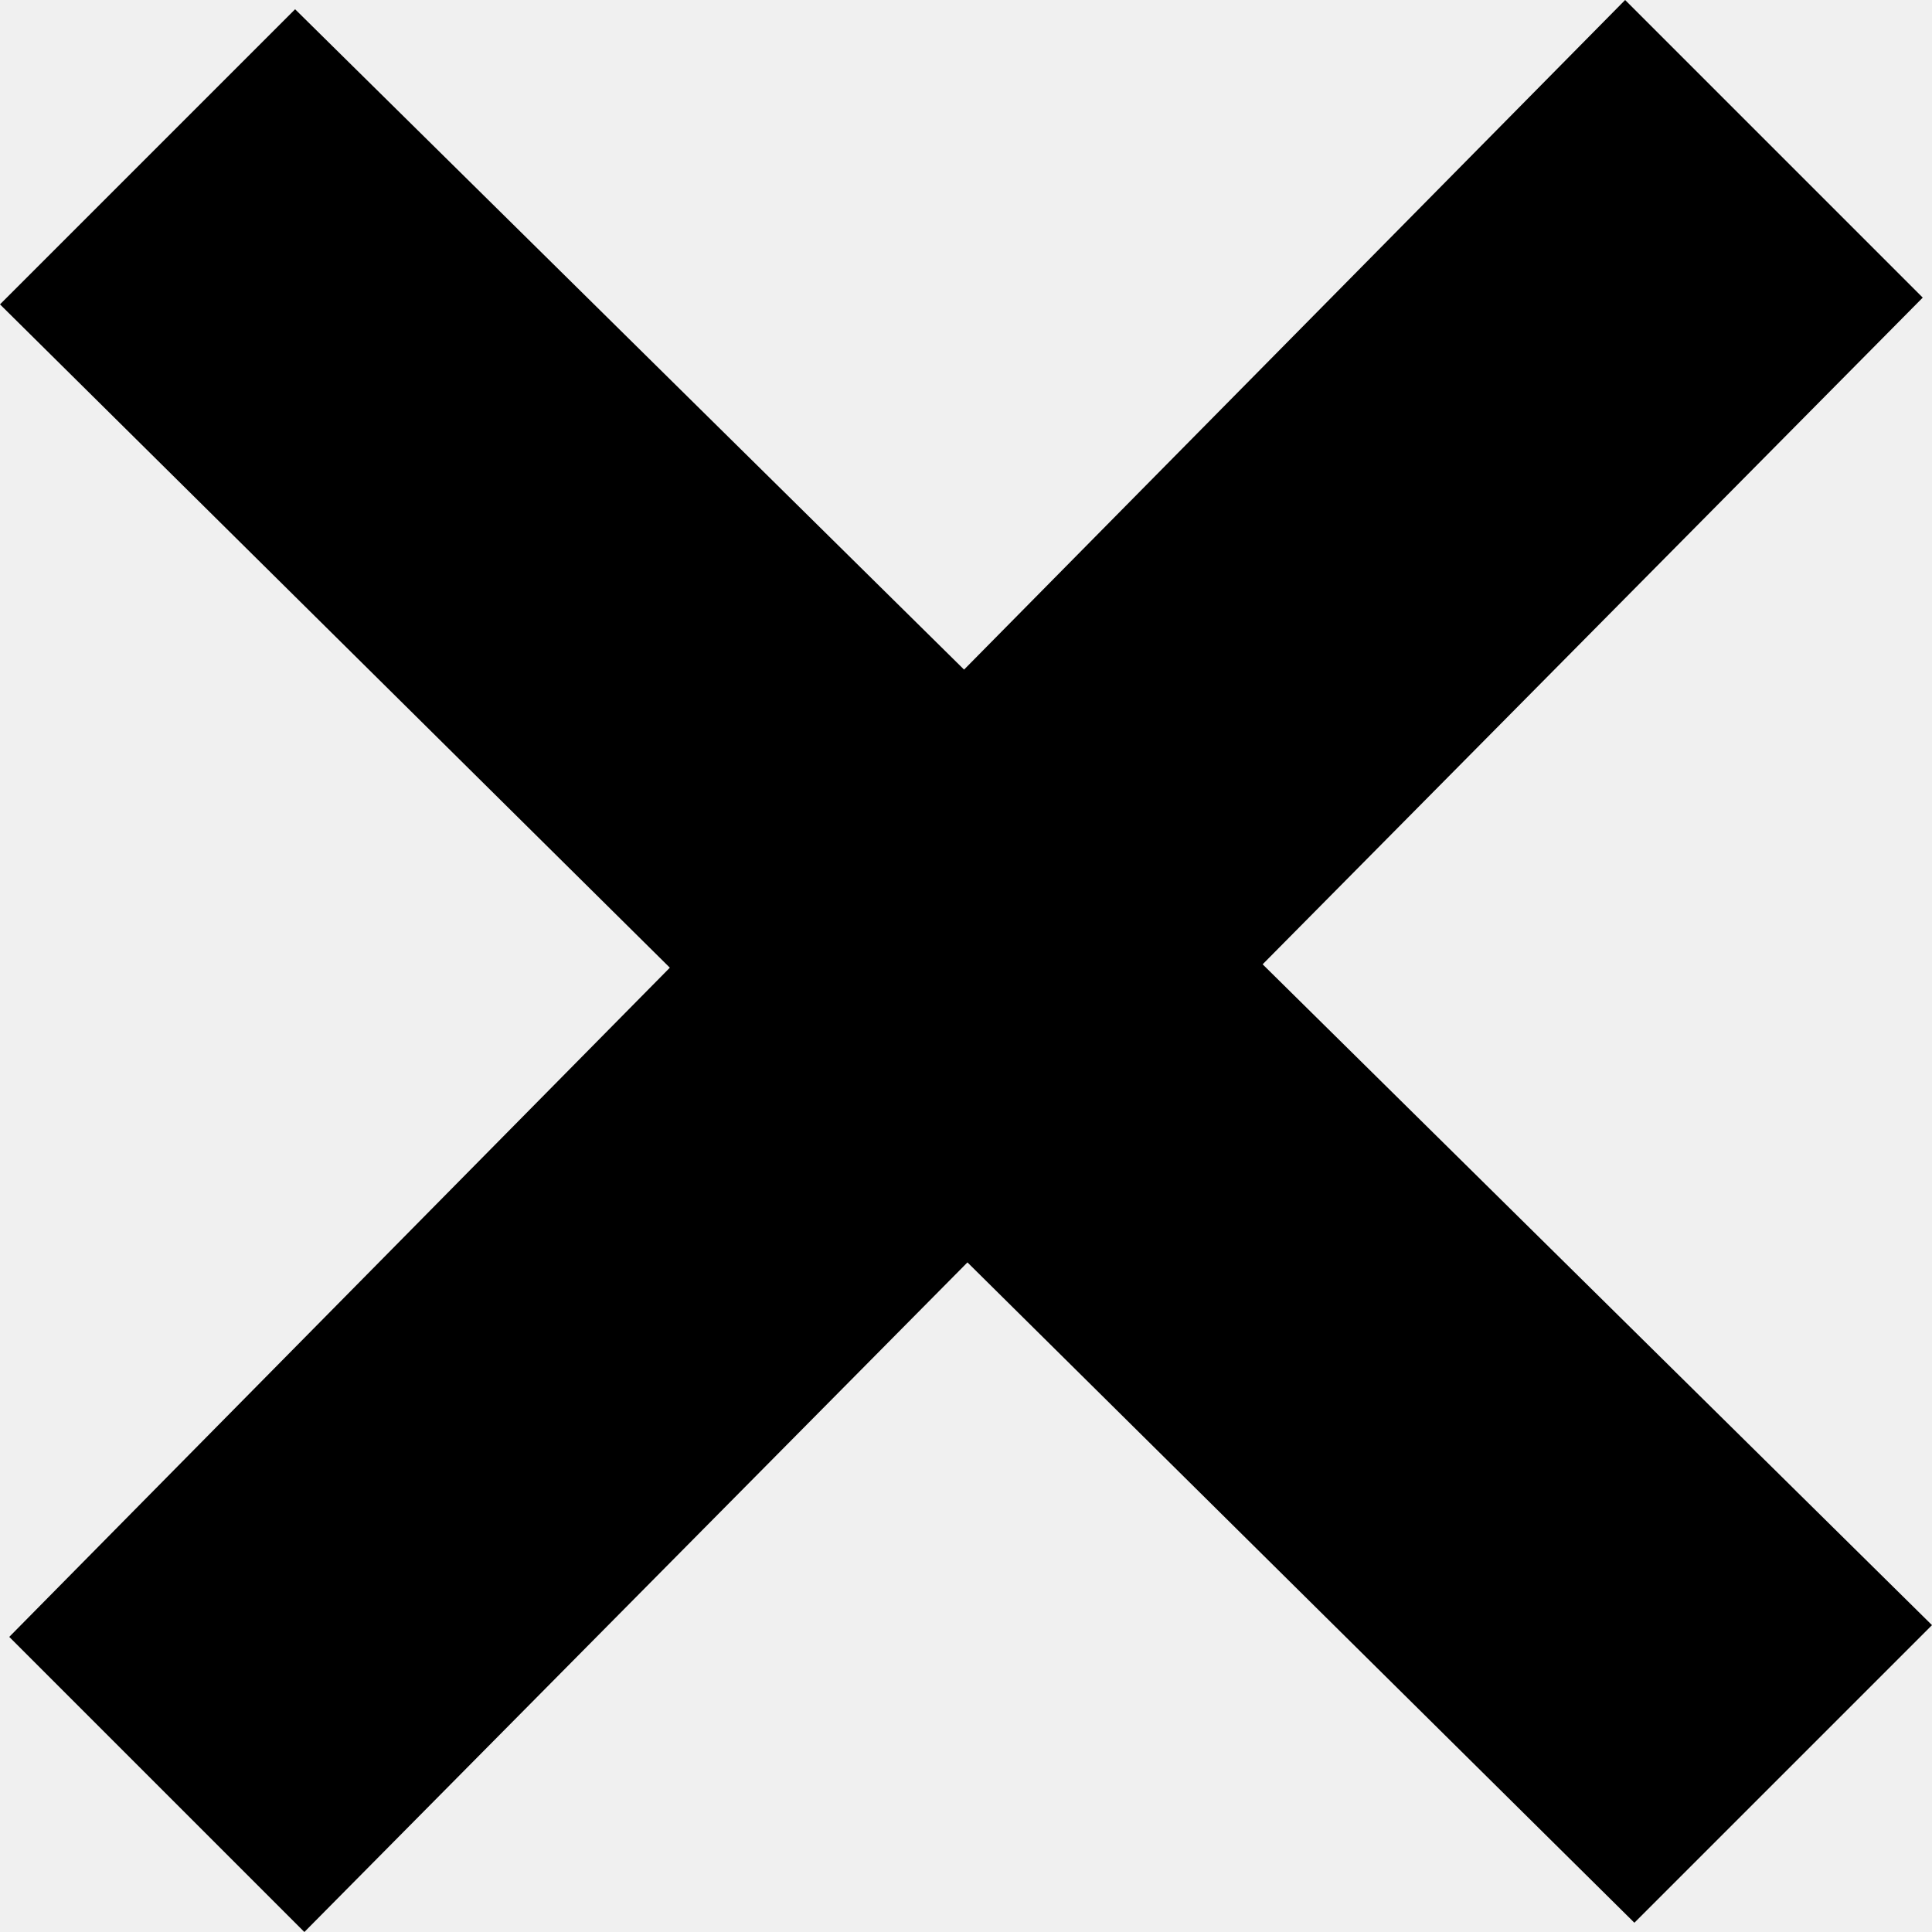
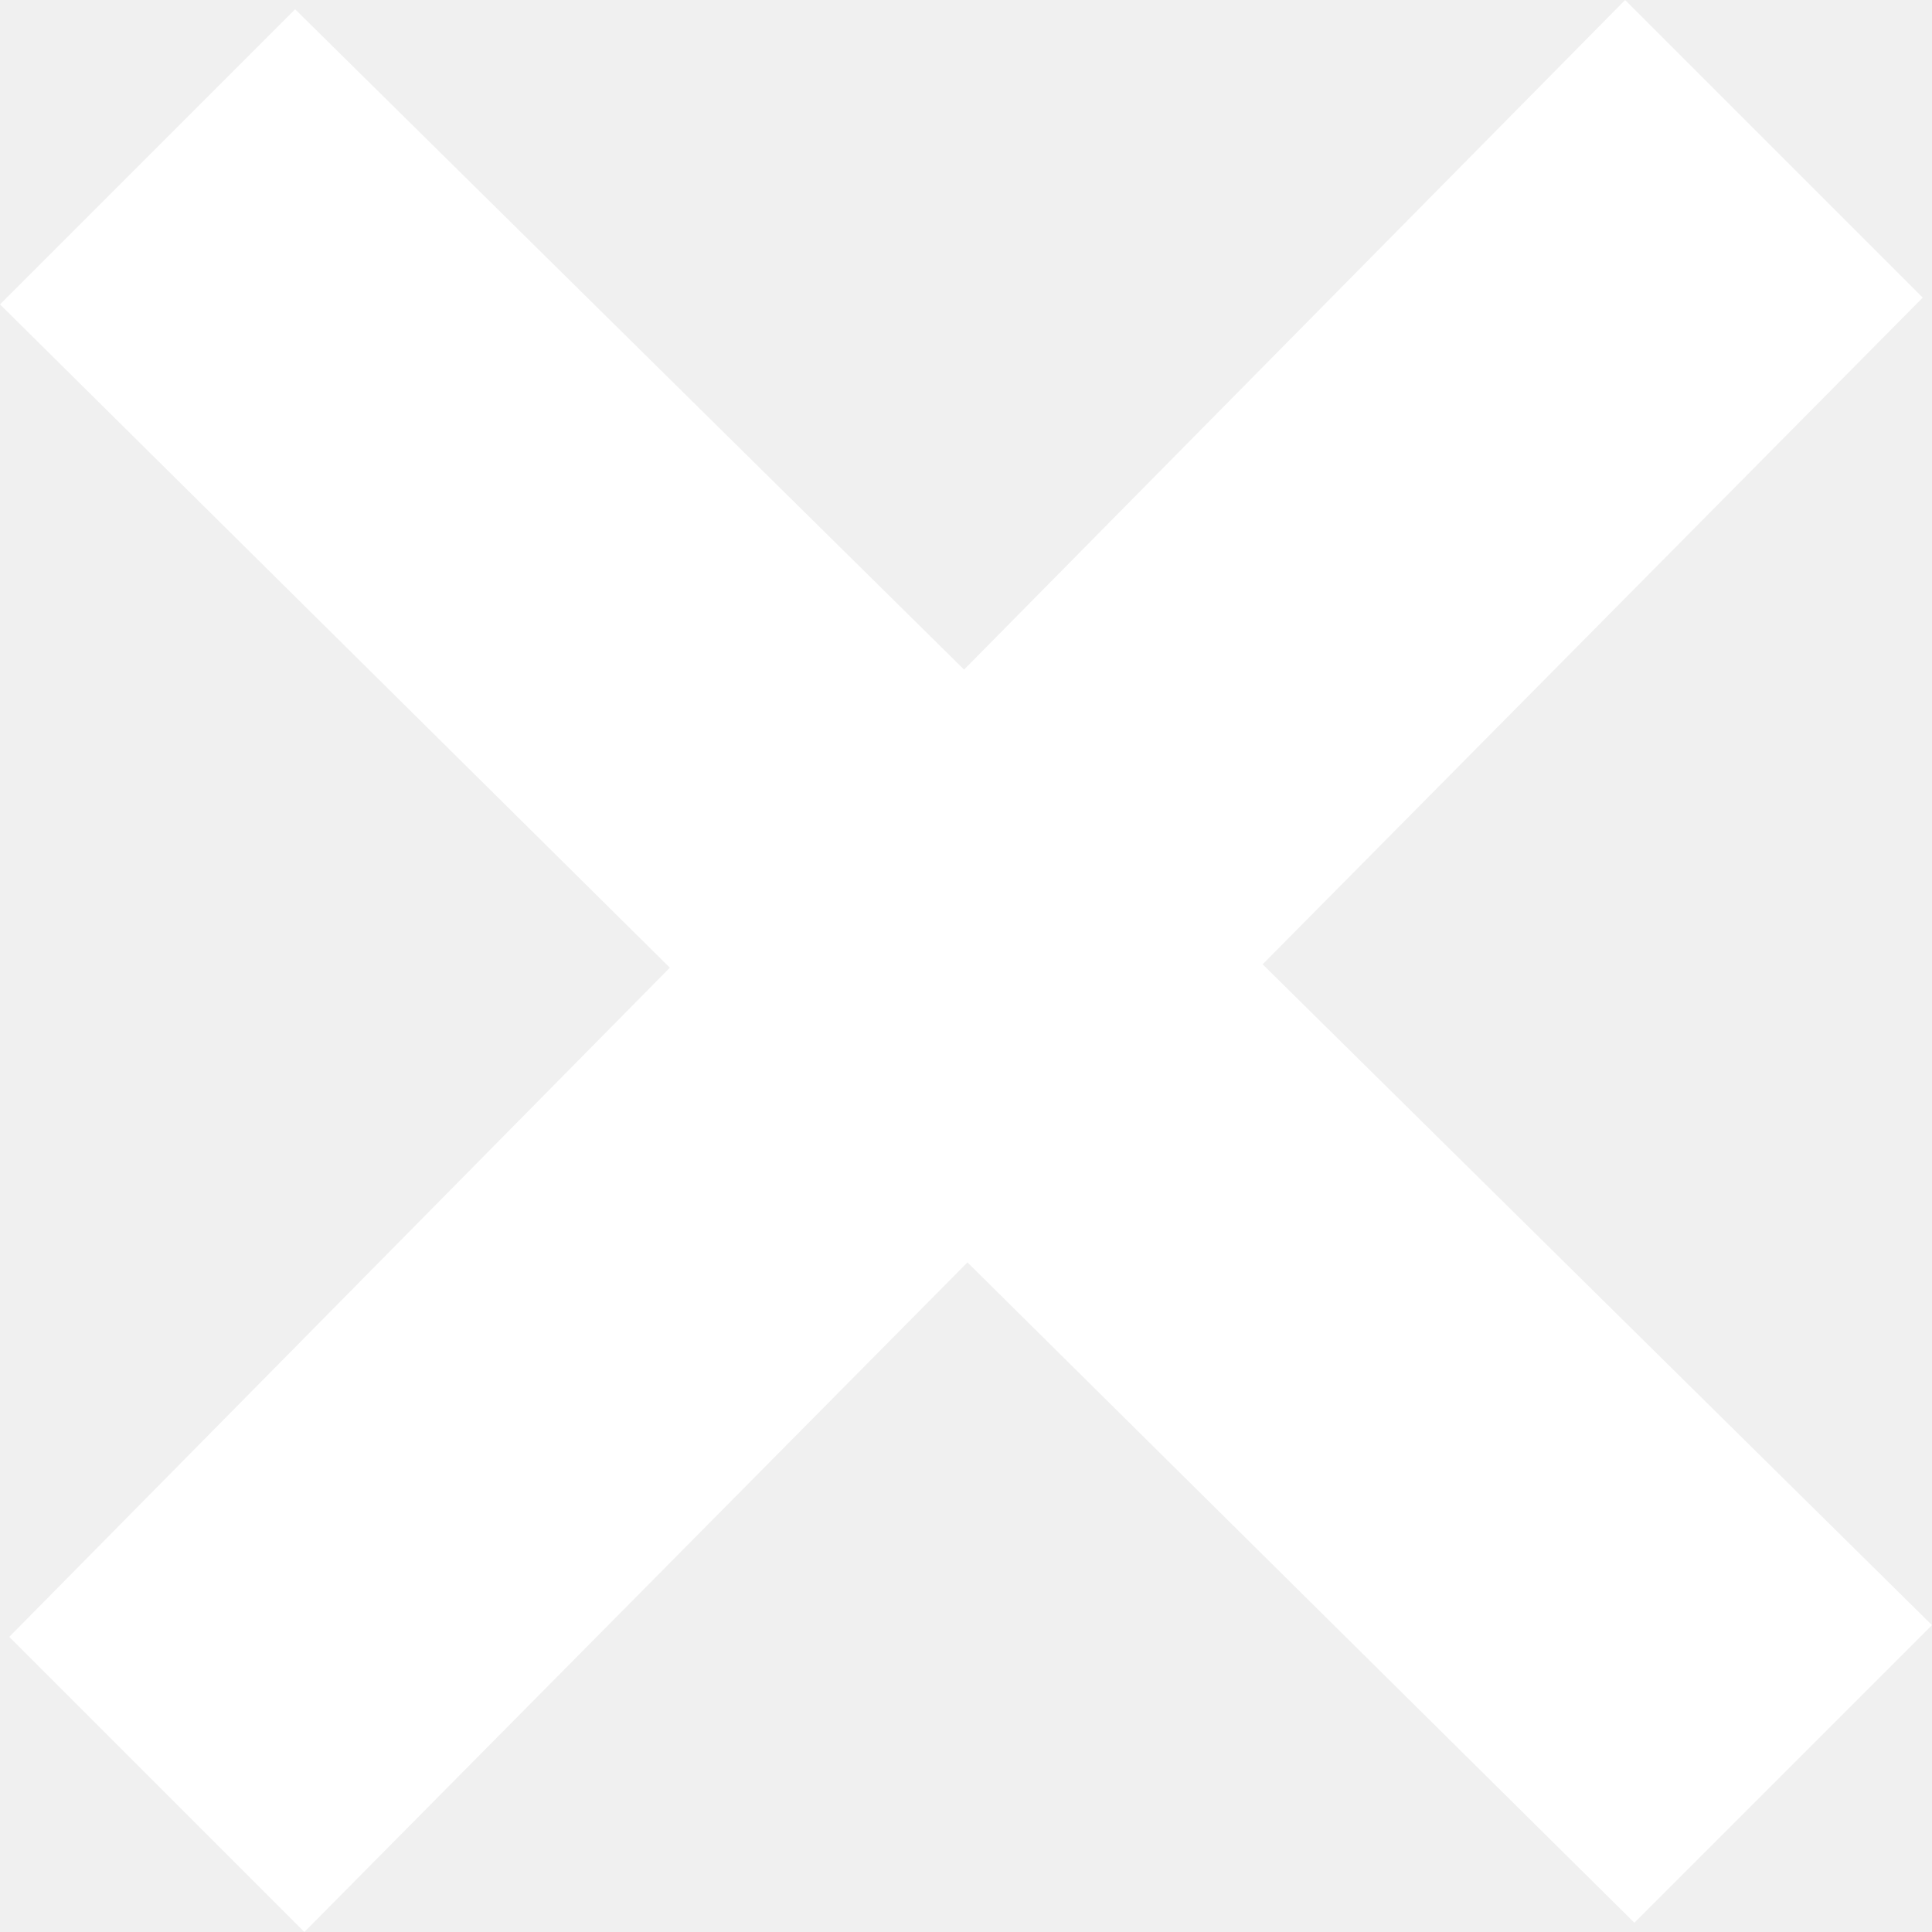
<svg xmlns="http://www.w3.org/2000/svg" width="24" height="24" viewBox="0 0 24 24">
-   <path d="M24 20.188l-8.315-8.209 8.2-8.282-3.697-3.697-8.212 8.318-8.31-8.203-3.666 3.666 8.321 8.24-8.206 8.313 3.666 3.666 8.237-8.318 8.285 8.203z" />
+   <path fill="#fff" d="M24 20.188l-8.315-8.209 8.2-8.282-3.697-3.697-8.212 8.318-8.31-8.203-3.666 3.666 8.321 8.24-8.206 8.313 3.666 3.666 8.237-8.318 8.285 8.203z" />
</svg>
